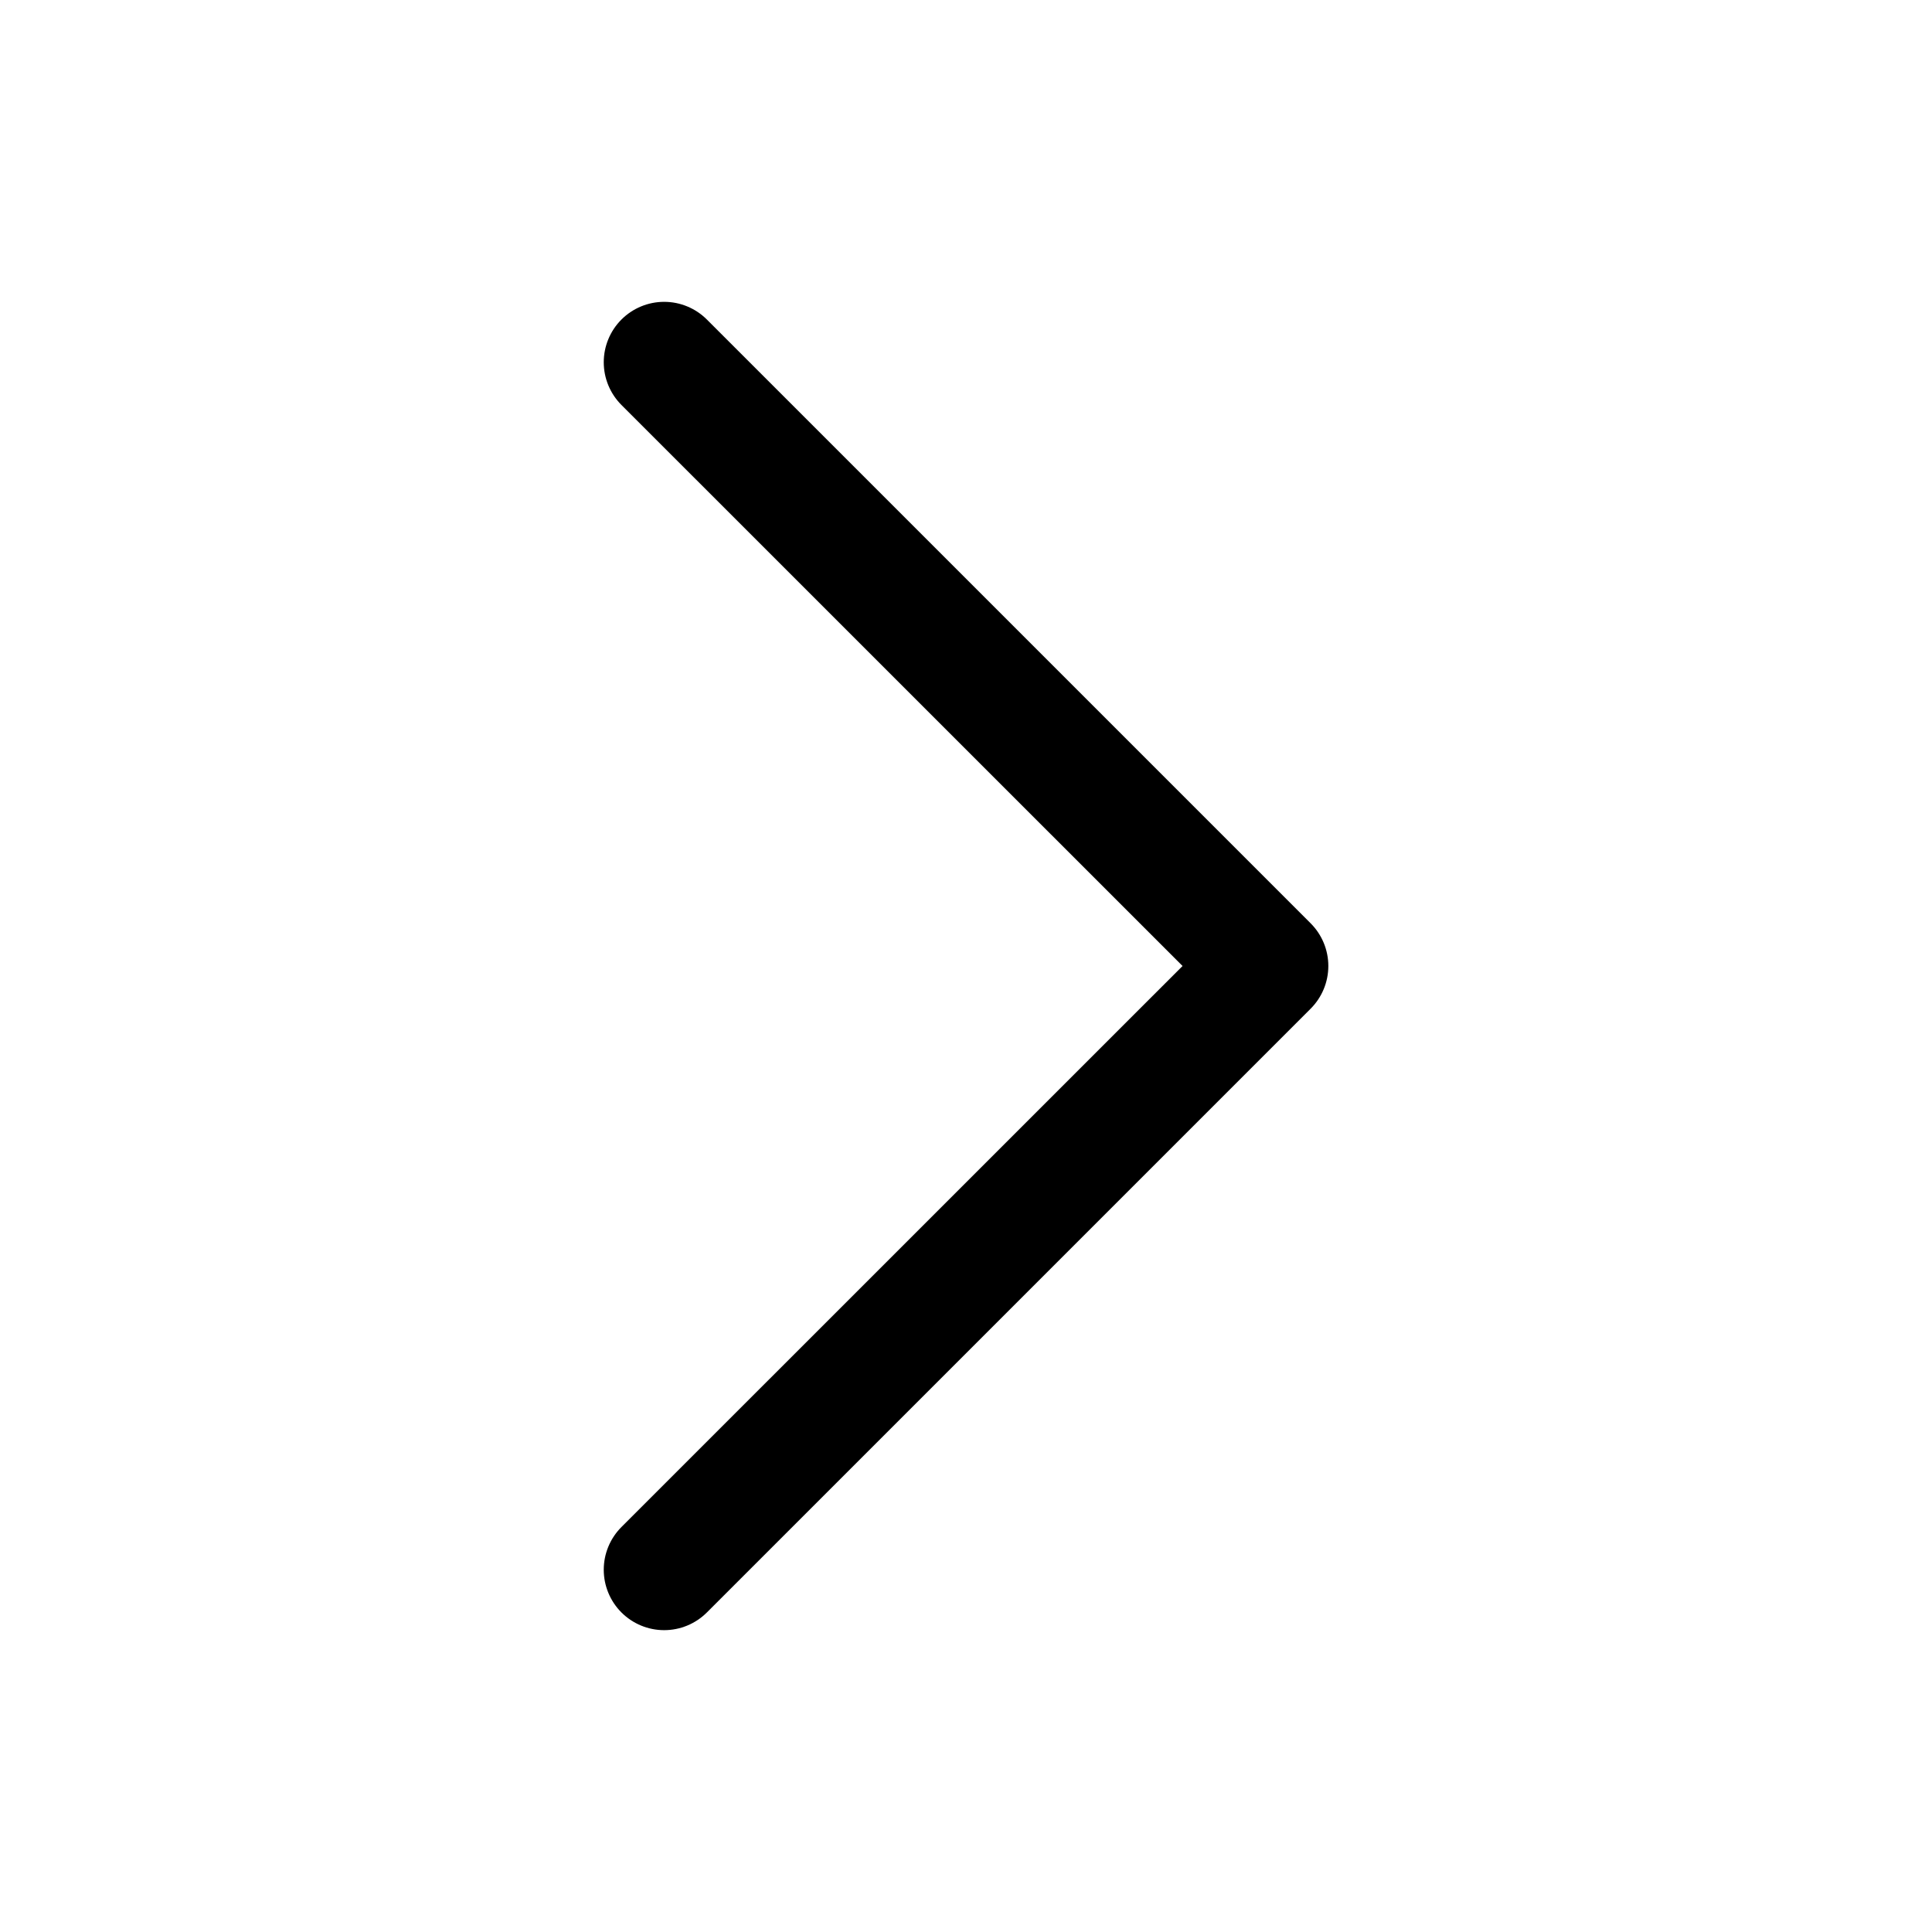
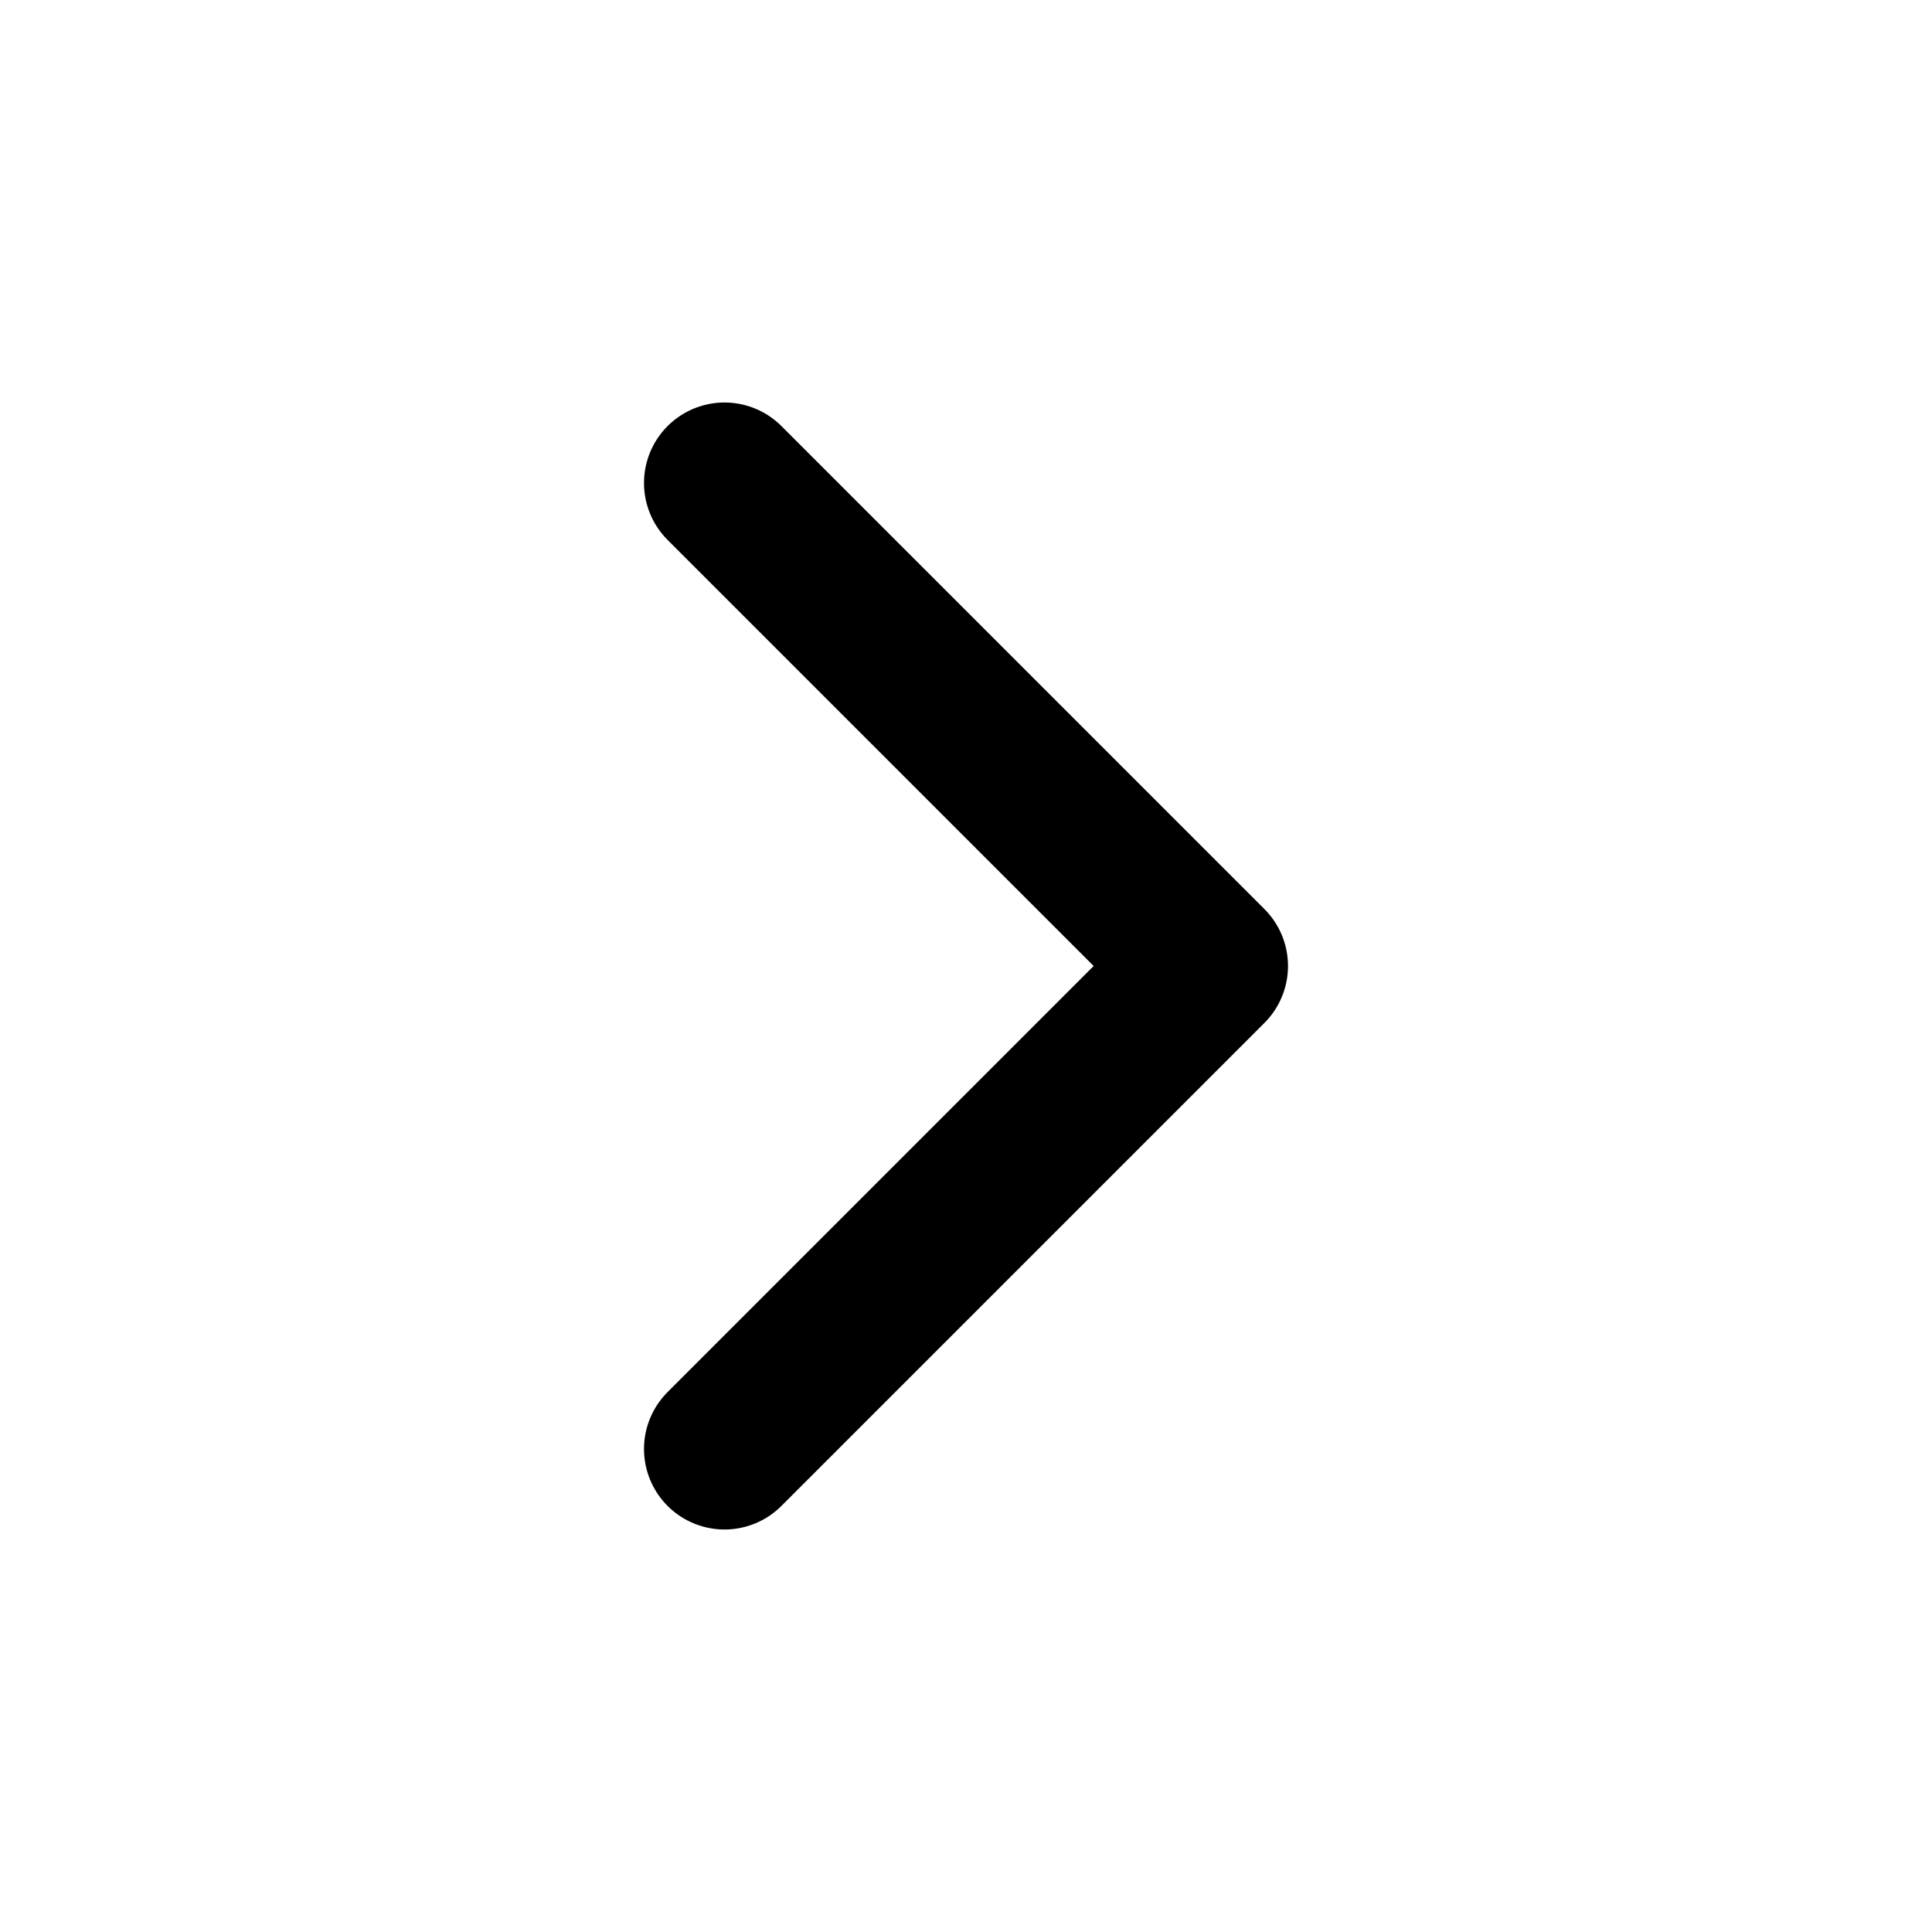
- <svg xmlns="http://www.w3.org/2000/svg" width="256" height="256" viewBox="0 0 256 256" fill="none">
-   <path d="M93.665 42.34L173.664 122.339C174.408 123.082 174.998 123.965 175.401 124.936C175.804 125.907 176.011 126.948 176.011 127.999C176.011 129.051 175.804 130.092 175.401 131.063C174.998 132.034 174.408 132.916 173.664 133.659L93.665 213.659C92.163 215.161 90.127 216.004 88.004 216.004C85.882 216.004 83.846 215.161 82.344 213.659C80.843 212.158 80 210.122 80 207.999C80 205.877 80.843 203.841 82.344 202.339L156.694 127.999L82.344 53.66C80.843 52.158 80 50.122 80 47.999C80 45.877 80.843 43.841 82.344 42.34C83.846 40.838 85.882 39.995 88.004 39.995C90.127 39.995 92.163 40.838 93.665 42.34Z" fill="currentColor" />
+ <svg xmlns="http://www.w3.org/2000/svg" width="24" height="24" fill="none" stroke="currentColor" stroke-linecap="round" stroke-linejoin="round" stroke-width="2" viewBox="0 0 24 24">
+   <path stroke="none" d="M0 0h24v24H0z" />
+   <path d="m9 6 6 6-6 6" />
</svg>
